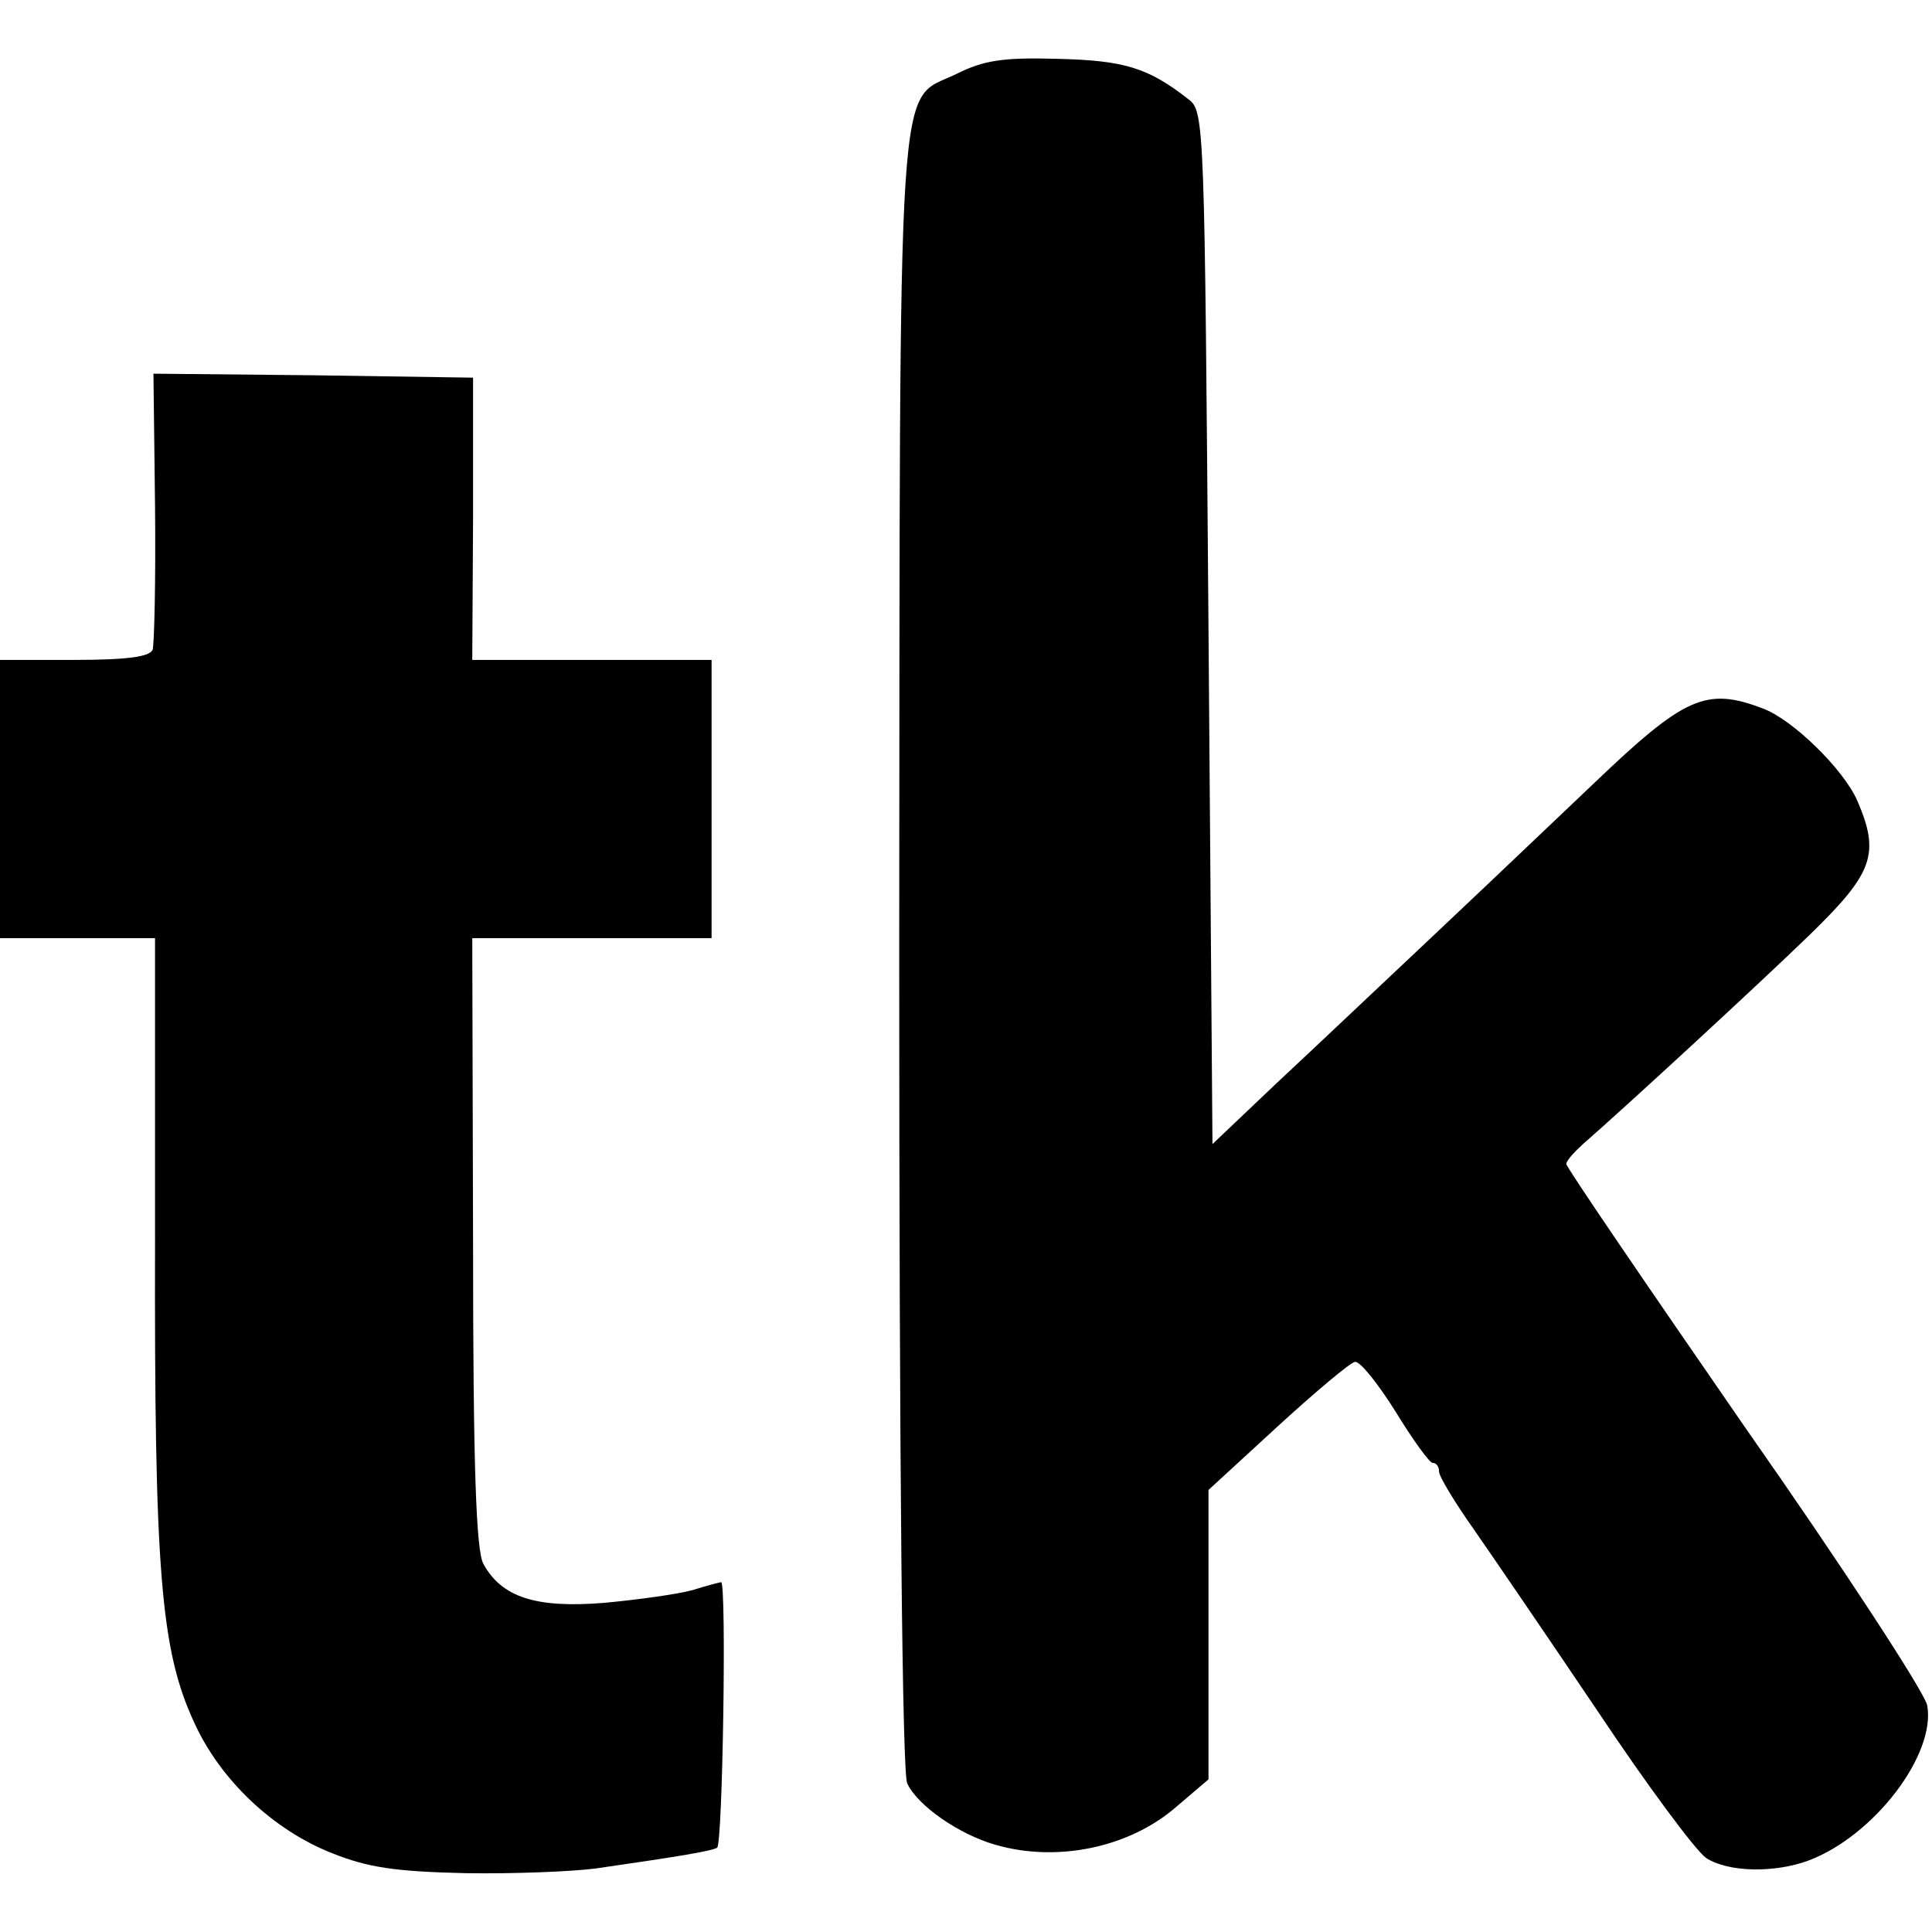
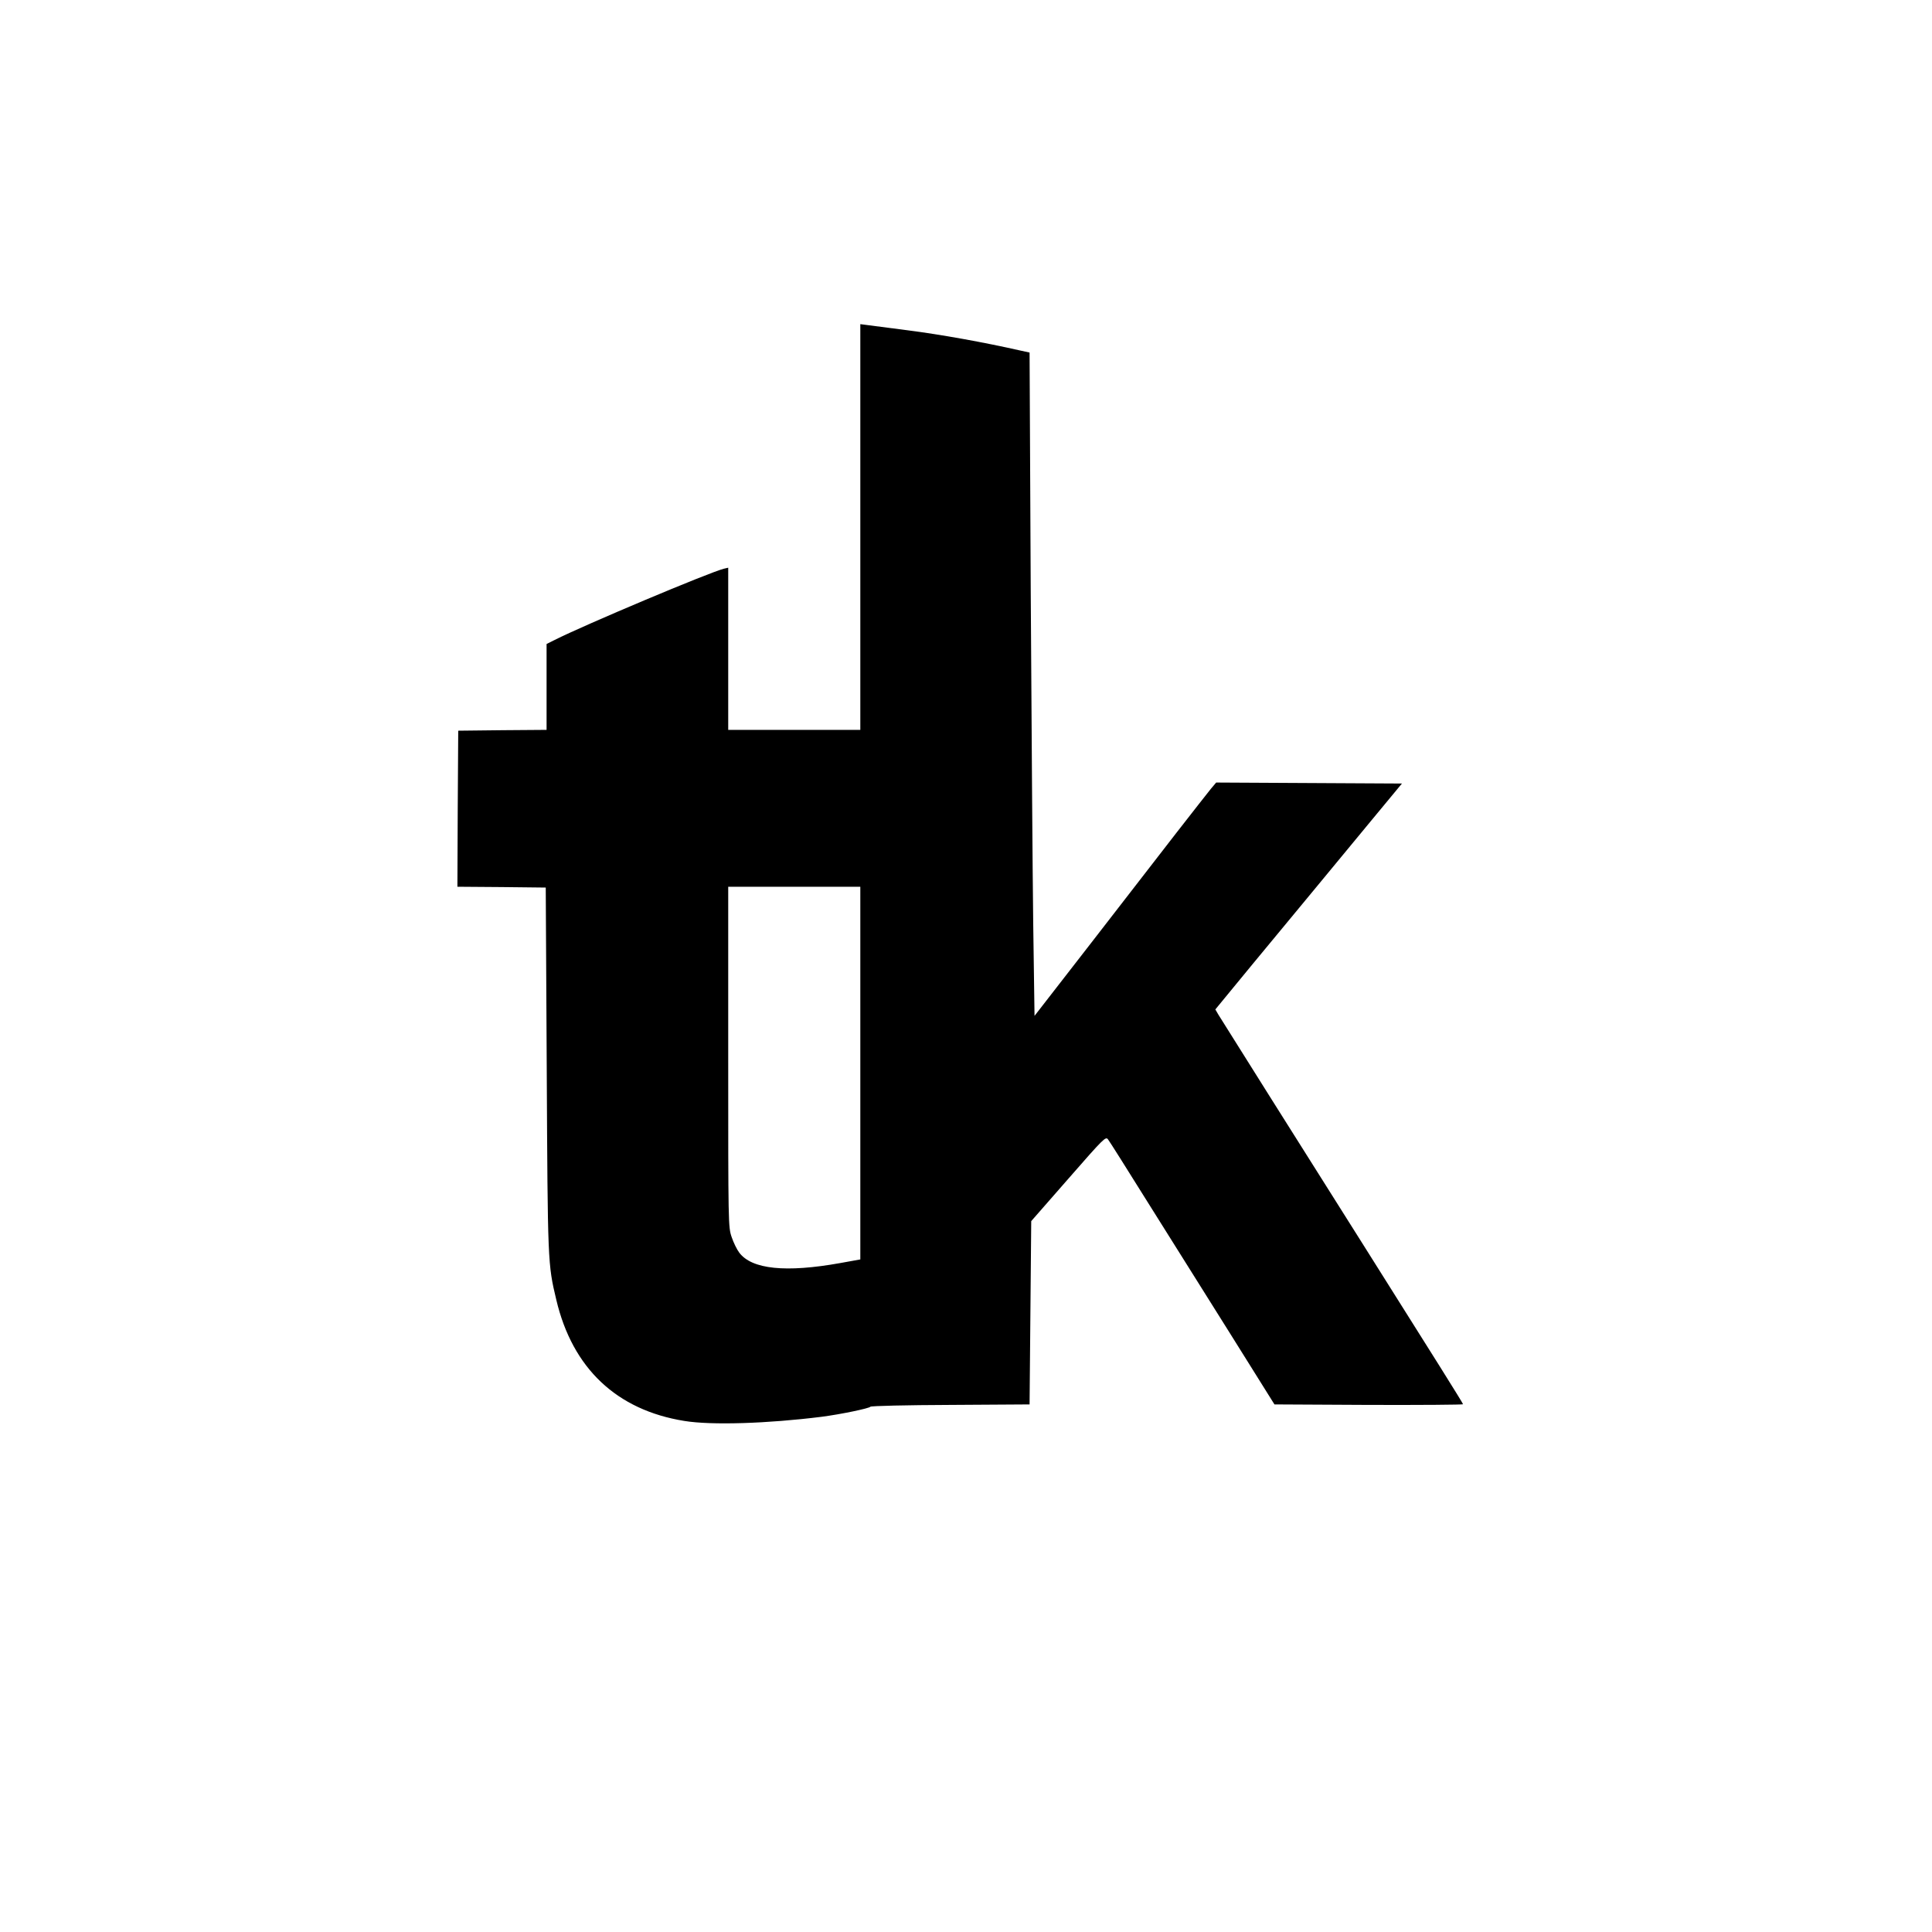
- <svg xmlns="http://www.w3.org/2000/svg" version="1.0" width="243pt" height="243pt" viewBox="0 0 243 243" preserveAspectRatio="xMidYMid meet">
-   <g transform="translate(0,243) scale(0.1,-0.1)" fill="#000000" stroke="none">
-     <path d="M1203 2337 c-76 -37 -71 37 -72 -1105 0 -662 4 -1031 10 -1045 13 -28 65 -64 110 -77 78 -23 169 -4 228 47 l41 35 0 182 0 182 86 79 c48 44 92 81 98 82 6 2 29 -27 51 -62 22 -36 43 -65 47 -65 5 0 8 -5 8 -11 0 -6 20 -39 44 -73 23 -33 94 -137 156 -229 62 -93 123 -175 136 -184 28 -18 86 -19 129 -3 82 31 160 133 149 195 -3 16 -106 174 -230 351 -123 178 -224 326 -224 330 0 4 10 15 21 25 55 48 221 201 286 264 79 77 88 101 59 168 -17 39 -81 102 -119 116 -71 27 -98 15 -212 -94 -38 -36 -126 -120 -195 -185 -69 -65 -161 -152 -205 -193 l-80 -76 -5 649 c-5 634 -5 650 -25 665 -51 40 -81 49 -165 51 -69 2 -93 -2 -127 -19z" />
-     <path d="M195 1793 c1 -93 -1 -174 -3 -180 -3 -9 -32 -13 -98 -13 l-94 0 0 -175 0 -175 98 0 97 0 0 -378 c-1 -417 7 -517 49 -608 33 -73 100 -136 174 -165 45 -18 80 -23 167 -25 61 -1 135 2 165 6 111 16 145 22 152 26 7 5 12 334 5 334 -1 0 -17 -4 -36 -10 -18 -5 -68 -12 -111 -16 -86 -7 -129 7 -152 49 -9 16 -13 119 -13 405 l-1 382 151 0 150 0 0 175 0 175 -150 0 -151 0 1 178 0 177 -201 3 -201 2 2 -167z" />
+ <svg xmlns="http://www.w3.org/2000/svg" version="1.0" width="1170pt" height="1170pt" viewBox="0 0 1170 1170" preserveAspectRatio="xMidYMid meet">
+   <g transform="translate(0,1170) scale(0.1,-0.1)" fill="#000000" stroke="none">
+     <path d="M5210 8509 l0 -1229 -400 0 -400 0 0 491 0 491 -26 -6 c-91 -23 -846 -341 -1026 -432 l-48 -24 0 -260 0 -260 -267 -2 -268 -3 -3 -472 -2 -473 267 -2 268 -3 6 -1100 c6 -1175 6 -1179 58 -1397 98 -414 365 -667 775 -733 164 -27 504 -16 831 25 116 15 289 51 296 61 3 5 221 10 485 11 l479 3 5 555 5 555 225 257 c215 246 226 257 240 238 9 -11 117 -183 242 -383 125 -199 348 -555 497 -792 l269 -430 571 -3 c314 -1 571 1 571 4 0 6 -172 280 -600 959 -360 570 -864 1371 -882 1401 l-18 31 222 270 c123 148 295 357 383 463 88 106 242 293 342 414 l183 221 -563 3 -562 3 -32 -38 c-17 -21 -112 -142 -210 -268 -98 -127 -331 -428 -518 -669 l-340 -438 -8 564 c-4 309 -10 1213 -15 2008 l-7 1445 -55 12 c-221 50 -481 97 -685 123 -132 17 -250 32 -262 34 l-23 3 0 -1228z m0 -3307 l0 -1129 -122 -22 c-329 -59 -535 -38 -611 63 -14 18 -35 61 -46 94 -21 60 -21 78 -21 1092 l0 1030 400 0 400 0 0 -1128z" />
  </g>
</svg>
